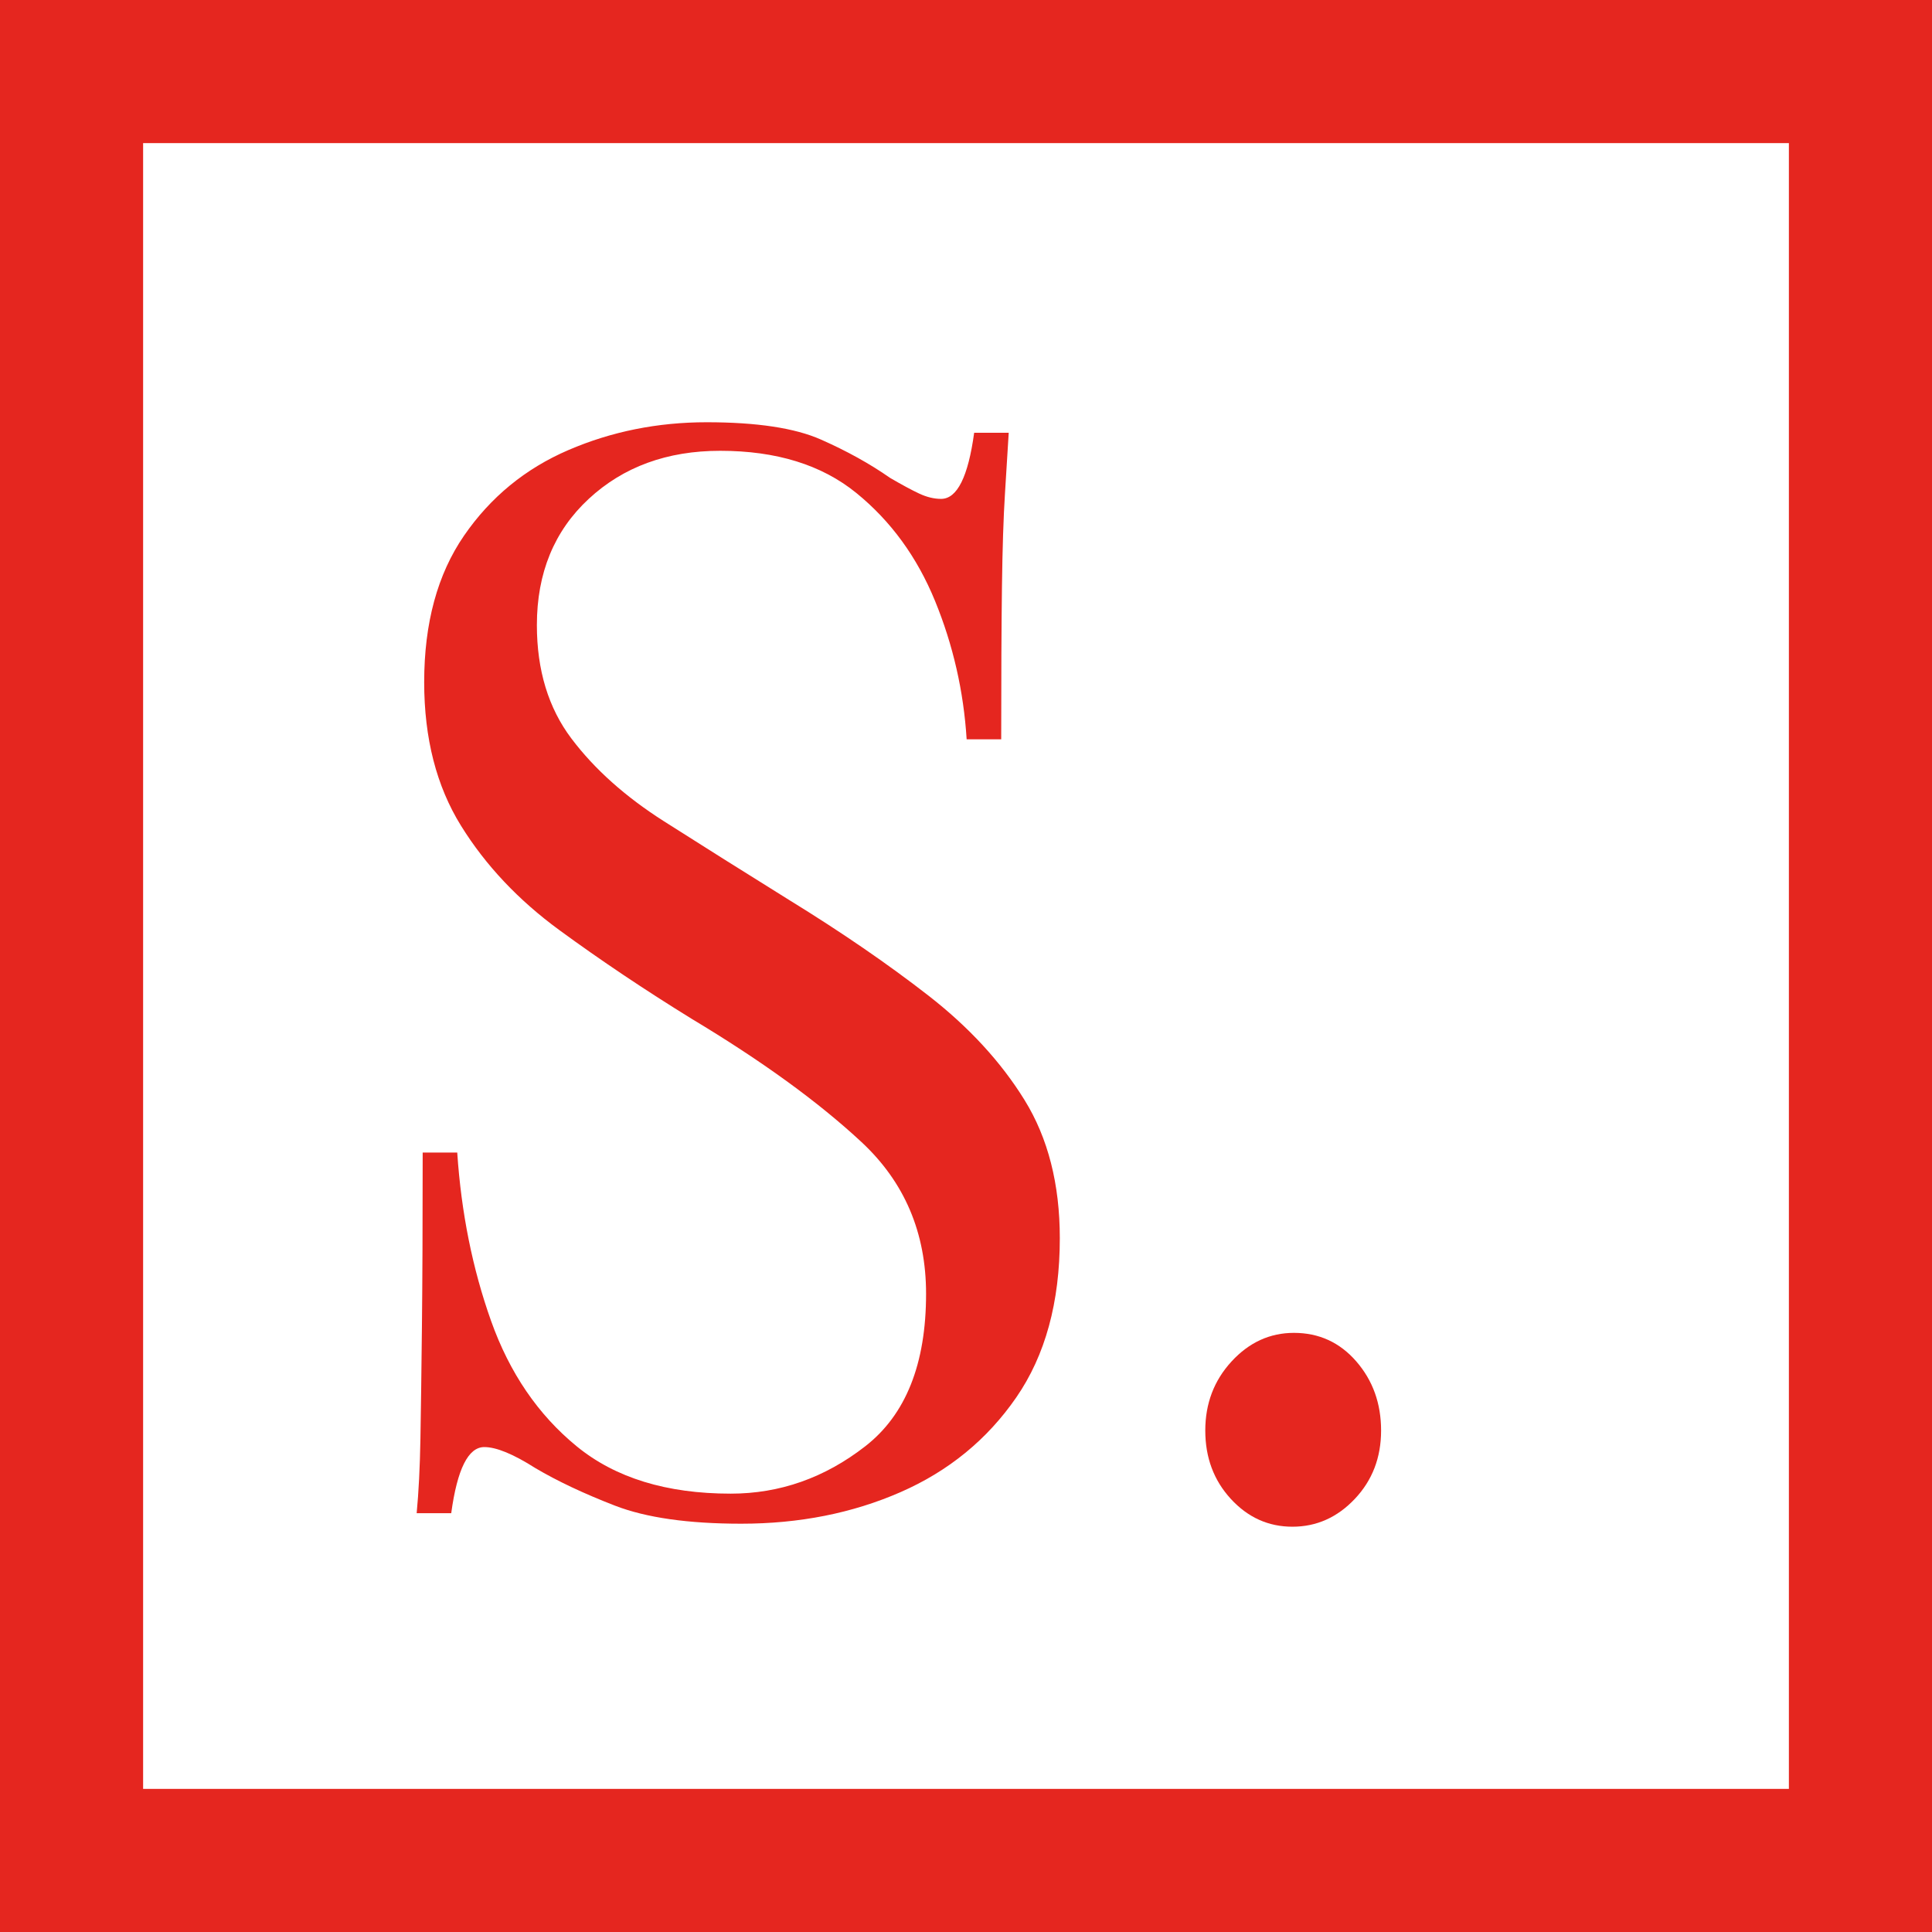
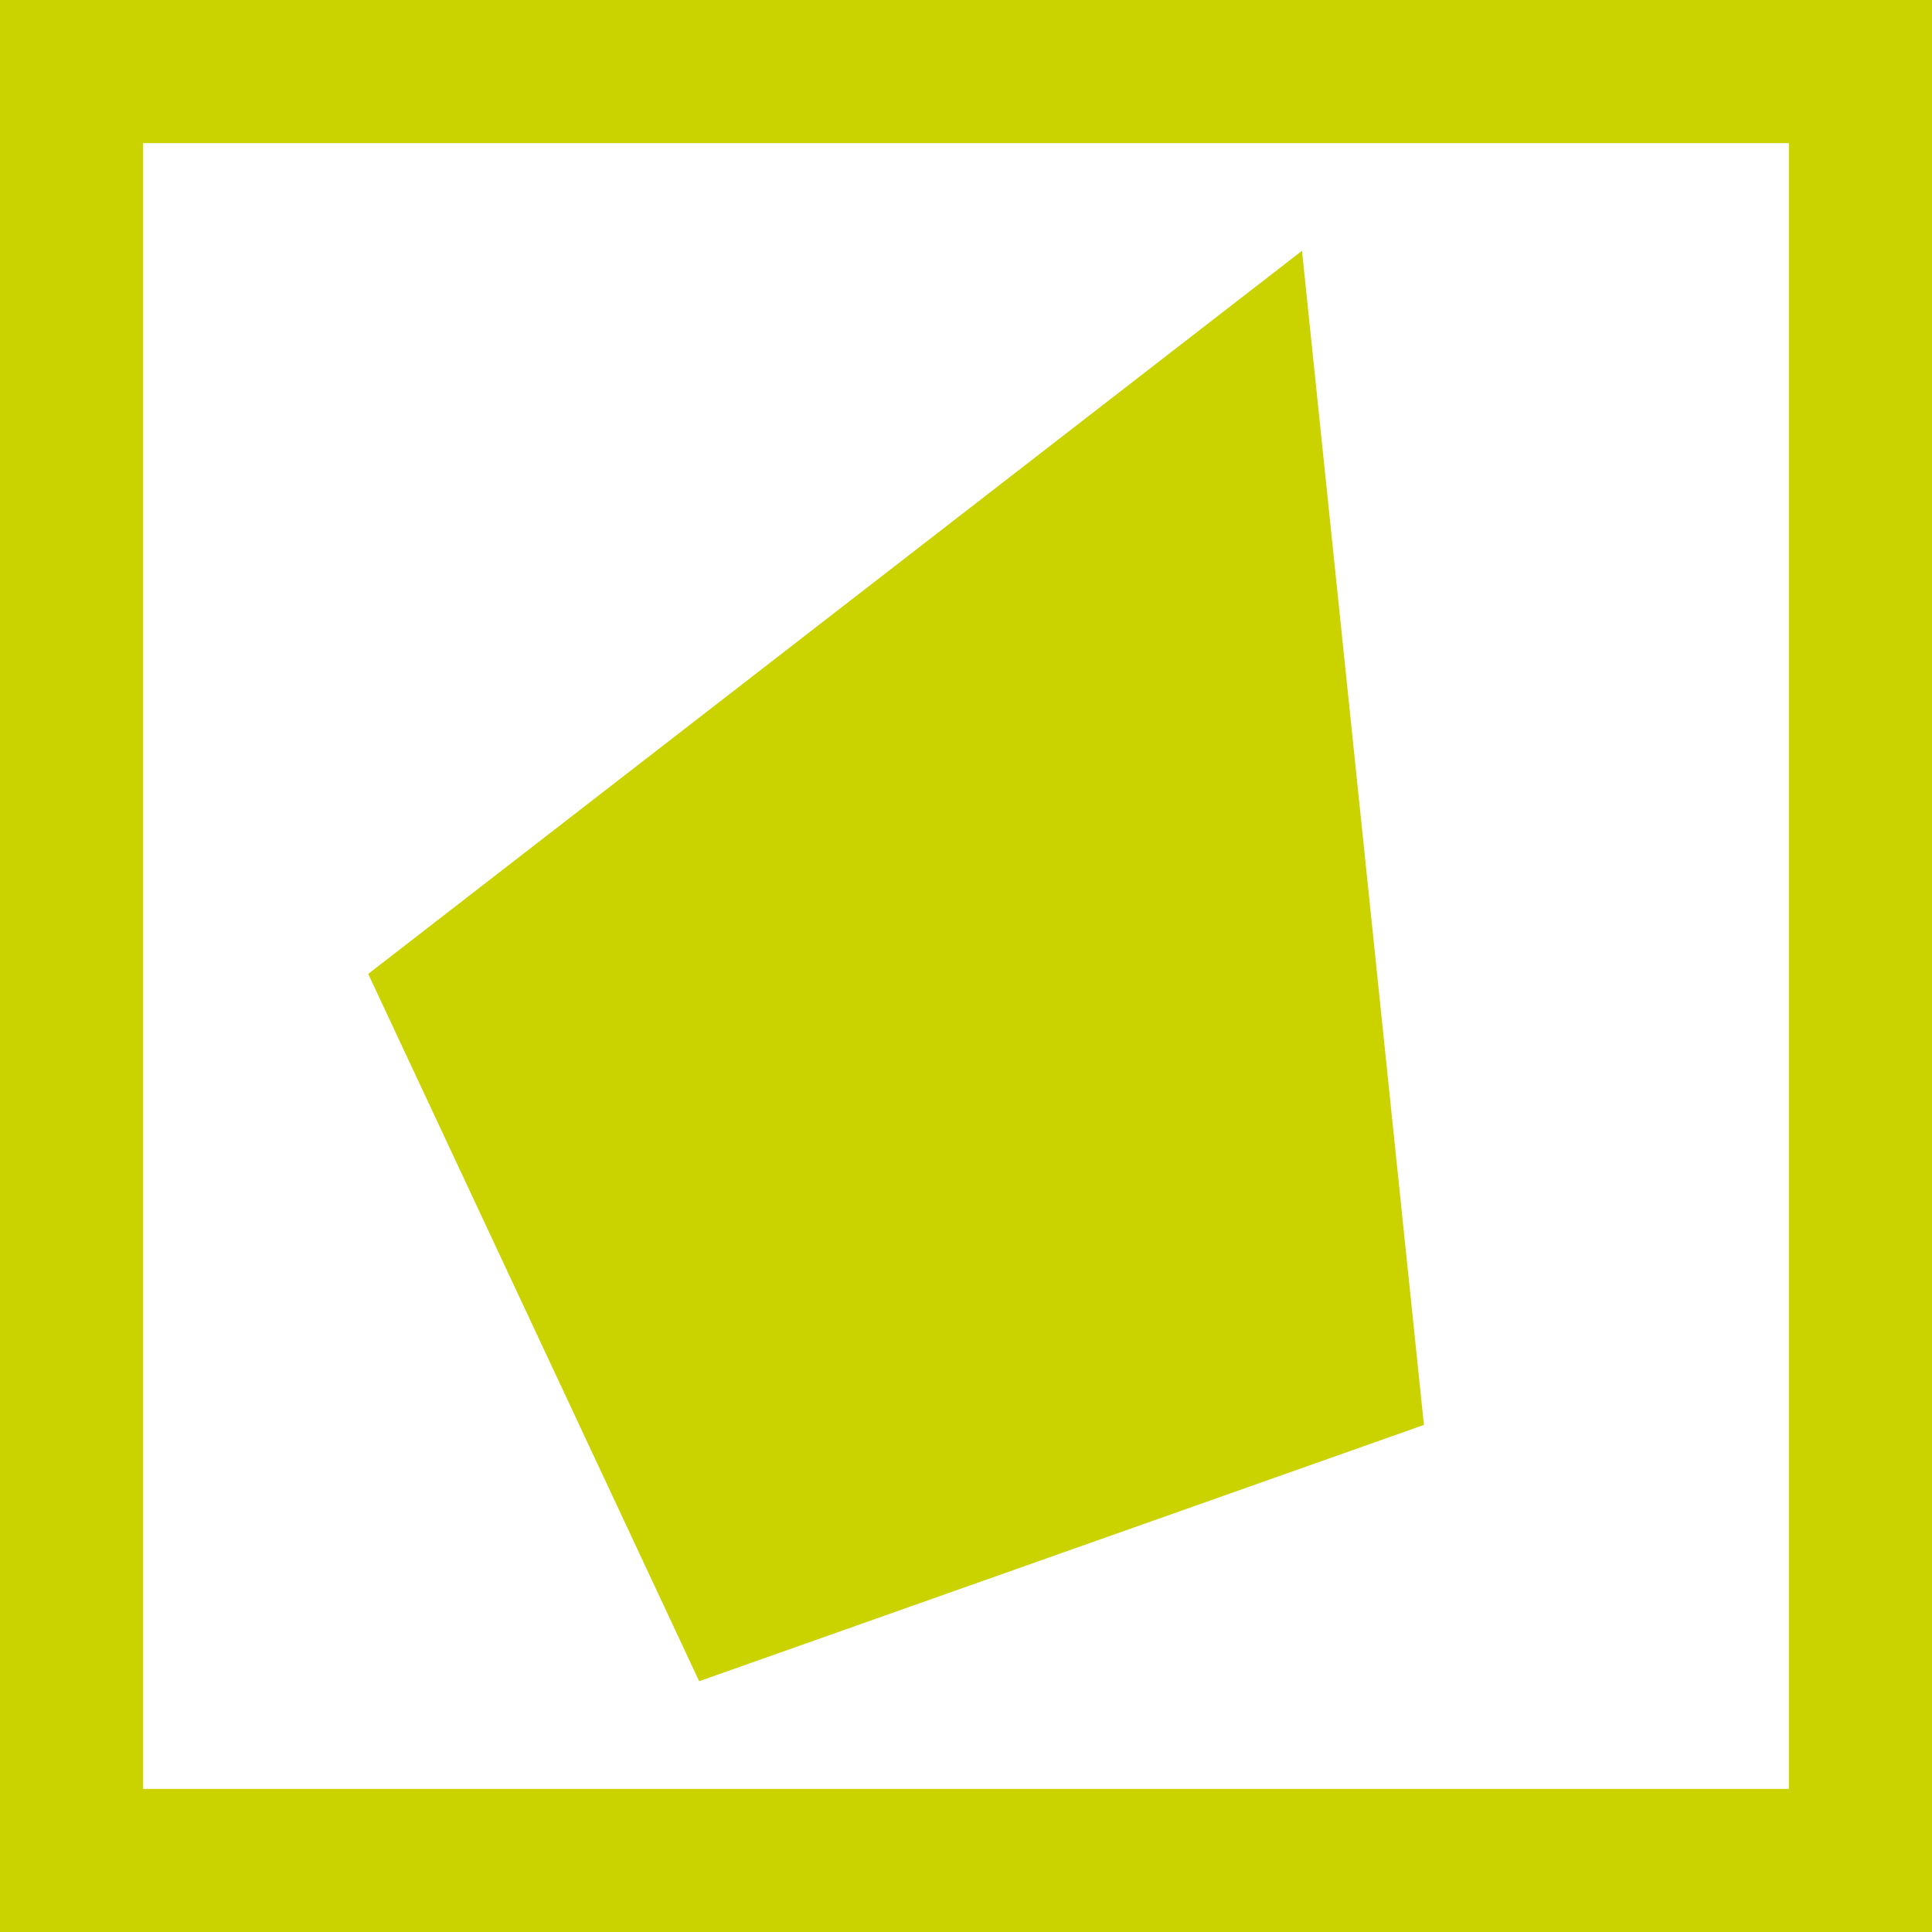
- <svg xmlns="http://www.w3.org/2000/svg" width="54px" height="54px" viewBox="0 0 54 54" version="1.1">
-   <g id="Page-1" stroke="none" stroke-width="1" fill="none" fill-rule="evenodd">
+ <svg xmlns="http://www.w3.org/2000/svg" width="100%" height="100%" viewBox="0 0 54 54" version="1.1" xml:space="preserve" style="fill-rule:evenodd;clip-rule:evenodd;">
+   <g id="Page-1">
    <g id="logo-mobile">
-       <rect id="Rectangle-6" stroke="#E5261F" stroke-width="4" fill-rule="nonzero" x="2" y="2" width="50" height="50" />
-       <path id="." fill="#E5261F" d="M34.402,41.895 C33.926,41.377 33.688,40.74 33.688,39.984 C33.688,39.228 33.933,38.584 34.423,38.052 C34.913,37.52 35.494,37.254 36.166,37.254 C36.866,37.254 37.447,37.52 37.909,38.052 C38.371,38.584 38.602,39.228 38.602,39.984 C38.602,40.74 38.357,41.377 37.867,41.895 C37.377,42.413 36.796,42.672 36.124,42.672 C35.452,42.672 34.878,42.413 34.402,41.895 Z" />
-       <path id="S" fill="#E5261F" fill-rule="nonzero" d="M20.718,42.588 C22.342,42.588 23.826,42.294 25.17,41.706 C26.514,41.118 27.592,40.236 28.404,39.06 C29.216,37.884 29.622,36.4 29.622,34.608 C29.622,33.096 29.293,31.808 28.635,30.744 C27.977,29.68 27.081,28.707 25.947,27.825 C24.813,26.943 23.518,26.054 22.062,25.158 C20.802,24.374 19.633,23.639 18.555,22.953 C17.477,22.267 16.616,21.497 15.972,20.643 C15.328,19.789 15.006,18.732 15.006,17.472 C15.006,16.016 15.489,14.84 16.455,13.944 C17.421,13.048 18.646,12.6 20.13,12.6 C21.698,12.6 22.965,12.992 23.931,13.776 C24.897,14.56 25.632,15.568 26.136,16.8 C26.64,18.032 26.934,19.32 27.018,20.664 L27.018,20.664 L27.984,20.664 C27.984,18.9 27.991,17.479 28.005,16.401 C28.019,15.323 28.047,14.455 28.089,13.797 C28.131,13.139 28.166,12.572 28.194,12.096 L28.194,12.096 L27.228,12.096 C27.06,13.328 26.752,13.944 26.304,13.944 C26.108,13.944 25.905,13.895 25.695,13.797 C25.485,13.699 25.212,13.552 24.876,13.356 C24.316,12.964 23.672,12.607 22.944,12.285 C22.216,11.963 21.152,11.802 19.752,11.802 C18.38,11.802 17.092,12.061 15.888,12.579 C14.684,13.097 13.711,13.895 12.969,14.973 C12.227,16.051 11.856,17.416 11.856,19.068 C11.856,20.636 12.199,21.973 12.885,23.079 C13.571,24.185 14.488,25.158 15.636,25.998 C16.784,26.838 18.016,27.664 19.332,28.476 C21.292,29.652 22.874,30.8 24.078,31.92 C25.282,33.04 25.884,34.454 25.884,36.162 C25.884,38.122 25.317,39.543 24.183,40.425 C23.049,41.307 21.796,41.748 20.424,41.748 C18.632,41.748 17.197,41.307 16.119,40.425 C15.041,39.543 14.243,38.374 13.725,36.918 C13.207,35.462 12.892,33.894 12.78,32.214 L12.78,32.214 L11.814,32.214 C11.814,34.174 11.807,35.798 11.793,37.086 C11.779,38.374 11.765,39.417 11.751,40.215 C11.737,41.013 11.702,41.706 11.646,42.294 L11.646,42.294 L12.612,42.294 C12.78,41.062 13.088,40.446 13.536,40.446 C13.872,40.446 14.348,40.642 14.964,41.034 C15.58,41.398 16.322,41.748 17.19,42.084 C18.058,42.42 19.234,42.588 20.718,42.588 Z" />
+       <rect id="Rectangle-6" x="2" y="2" width="50" height="50" style="fill:none;stroke:rgb(202,210,0);stroke-width:4px;" />
+     </g>
+     <g transform="matrix(0.0246487,0,0,0.0246487,25.355,11.7558)">
+       <path d="M447.732,-192.549L-611.116,627.43L-235.878,1429.38L-235.842,1429.46L585.997,1138.85L534.706,644.965L447.732,-192.549Z" style="fill:rgb(202,210,0);fill-rule:nonzero;" />
    </g>
  </g>
</svg>
